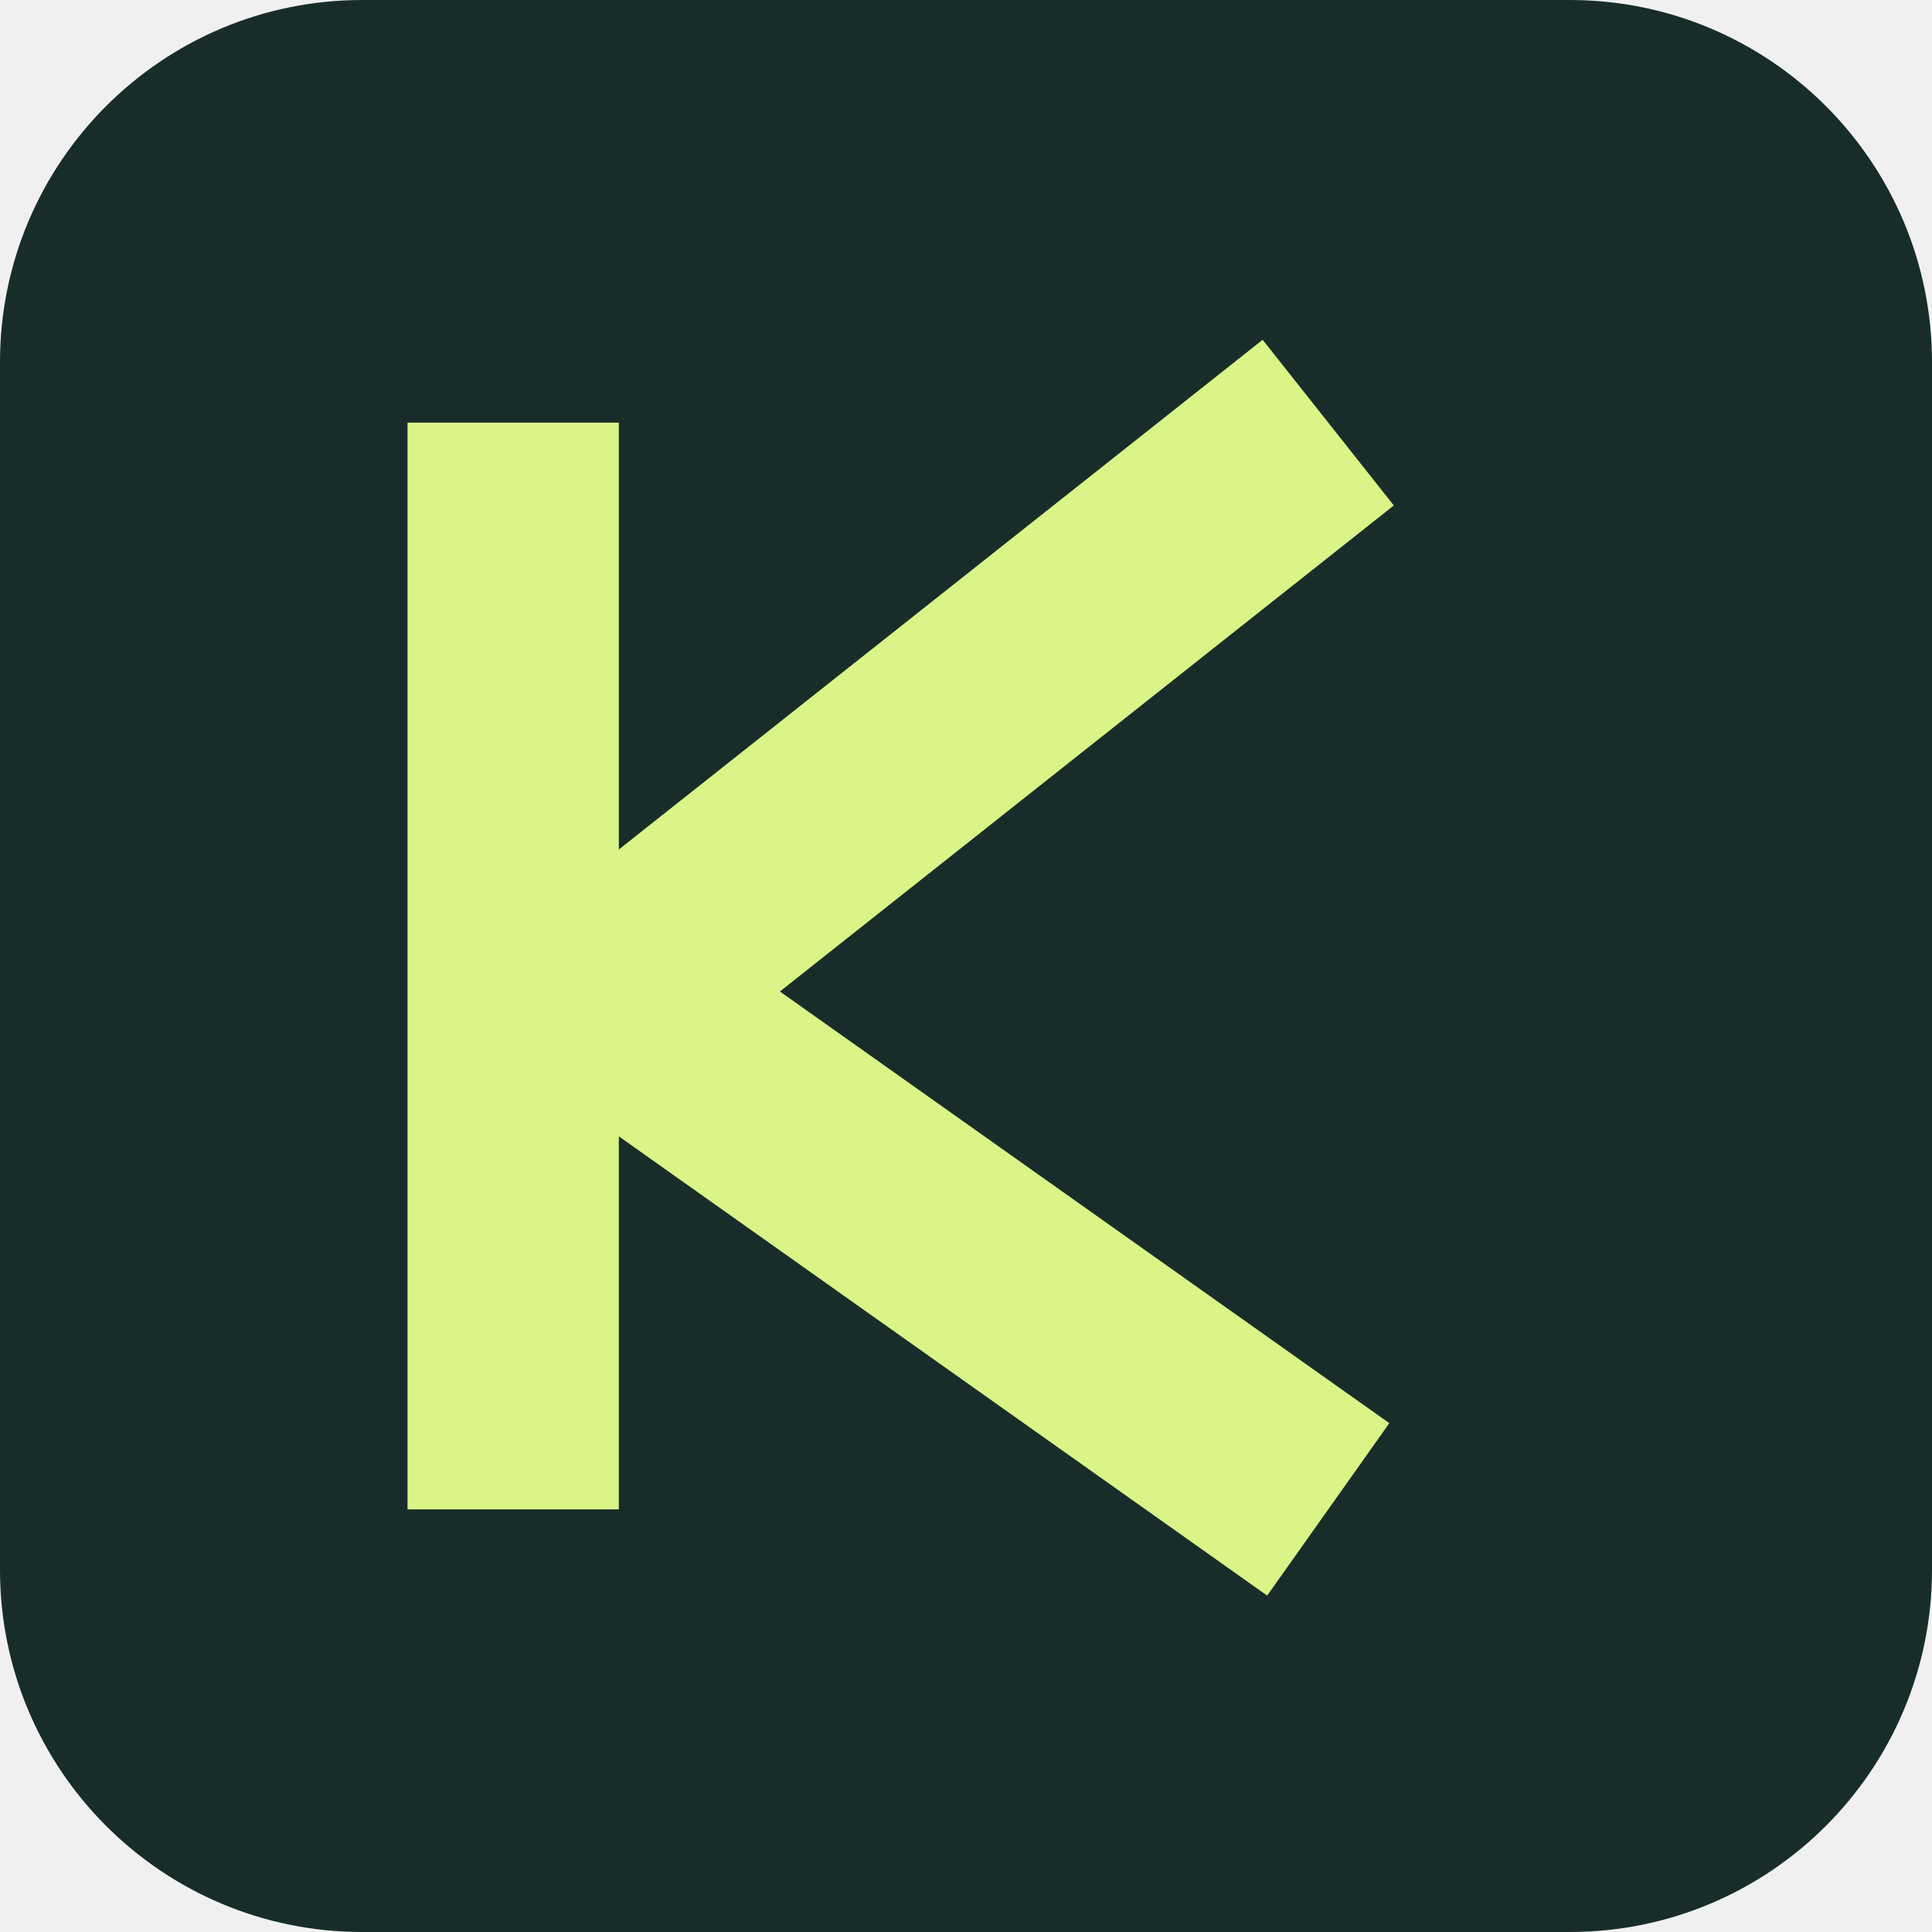
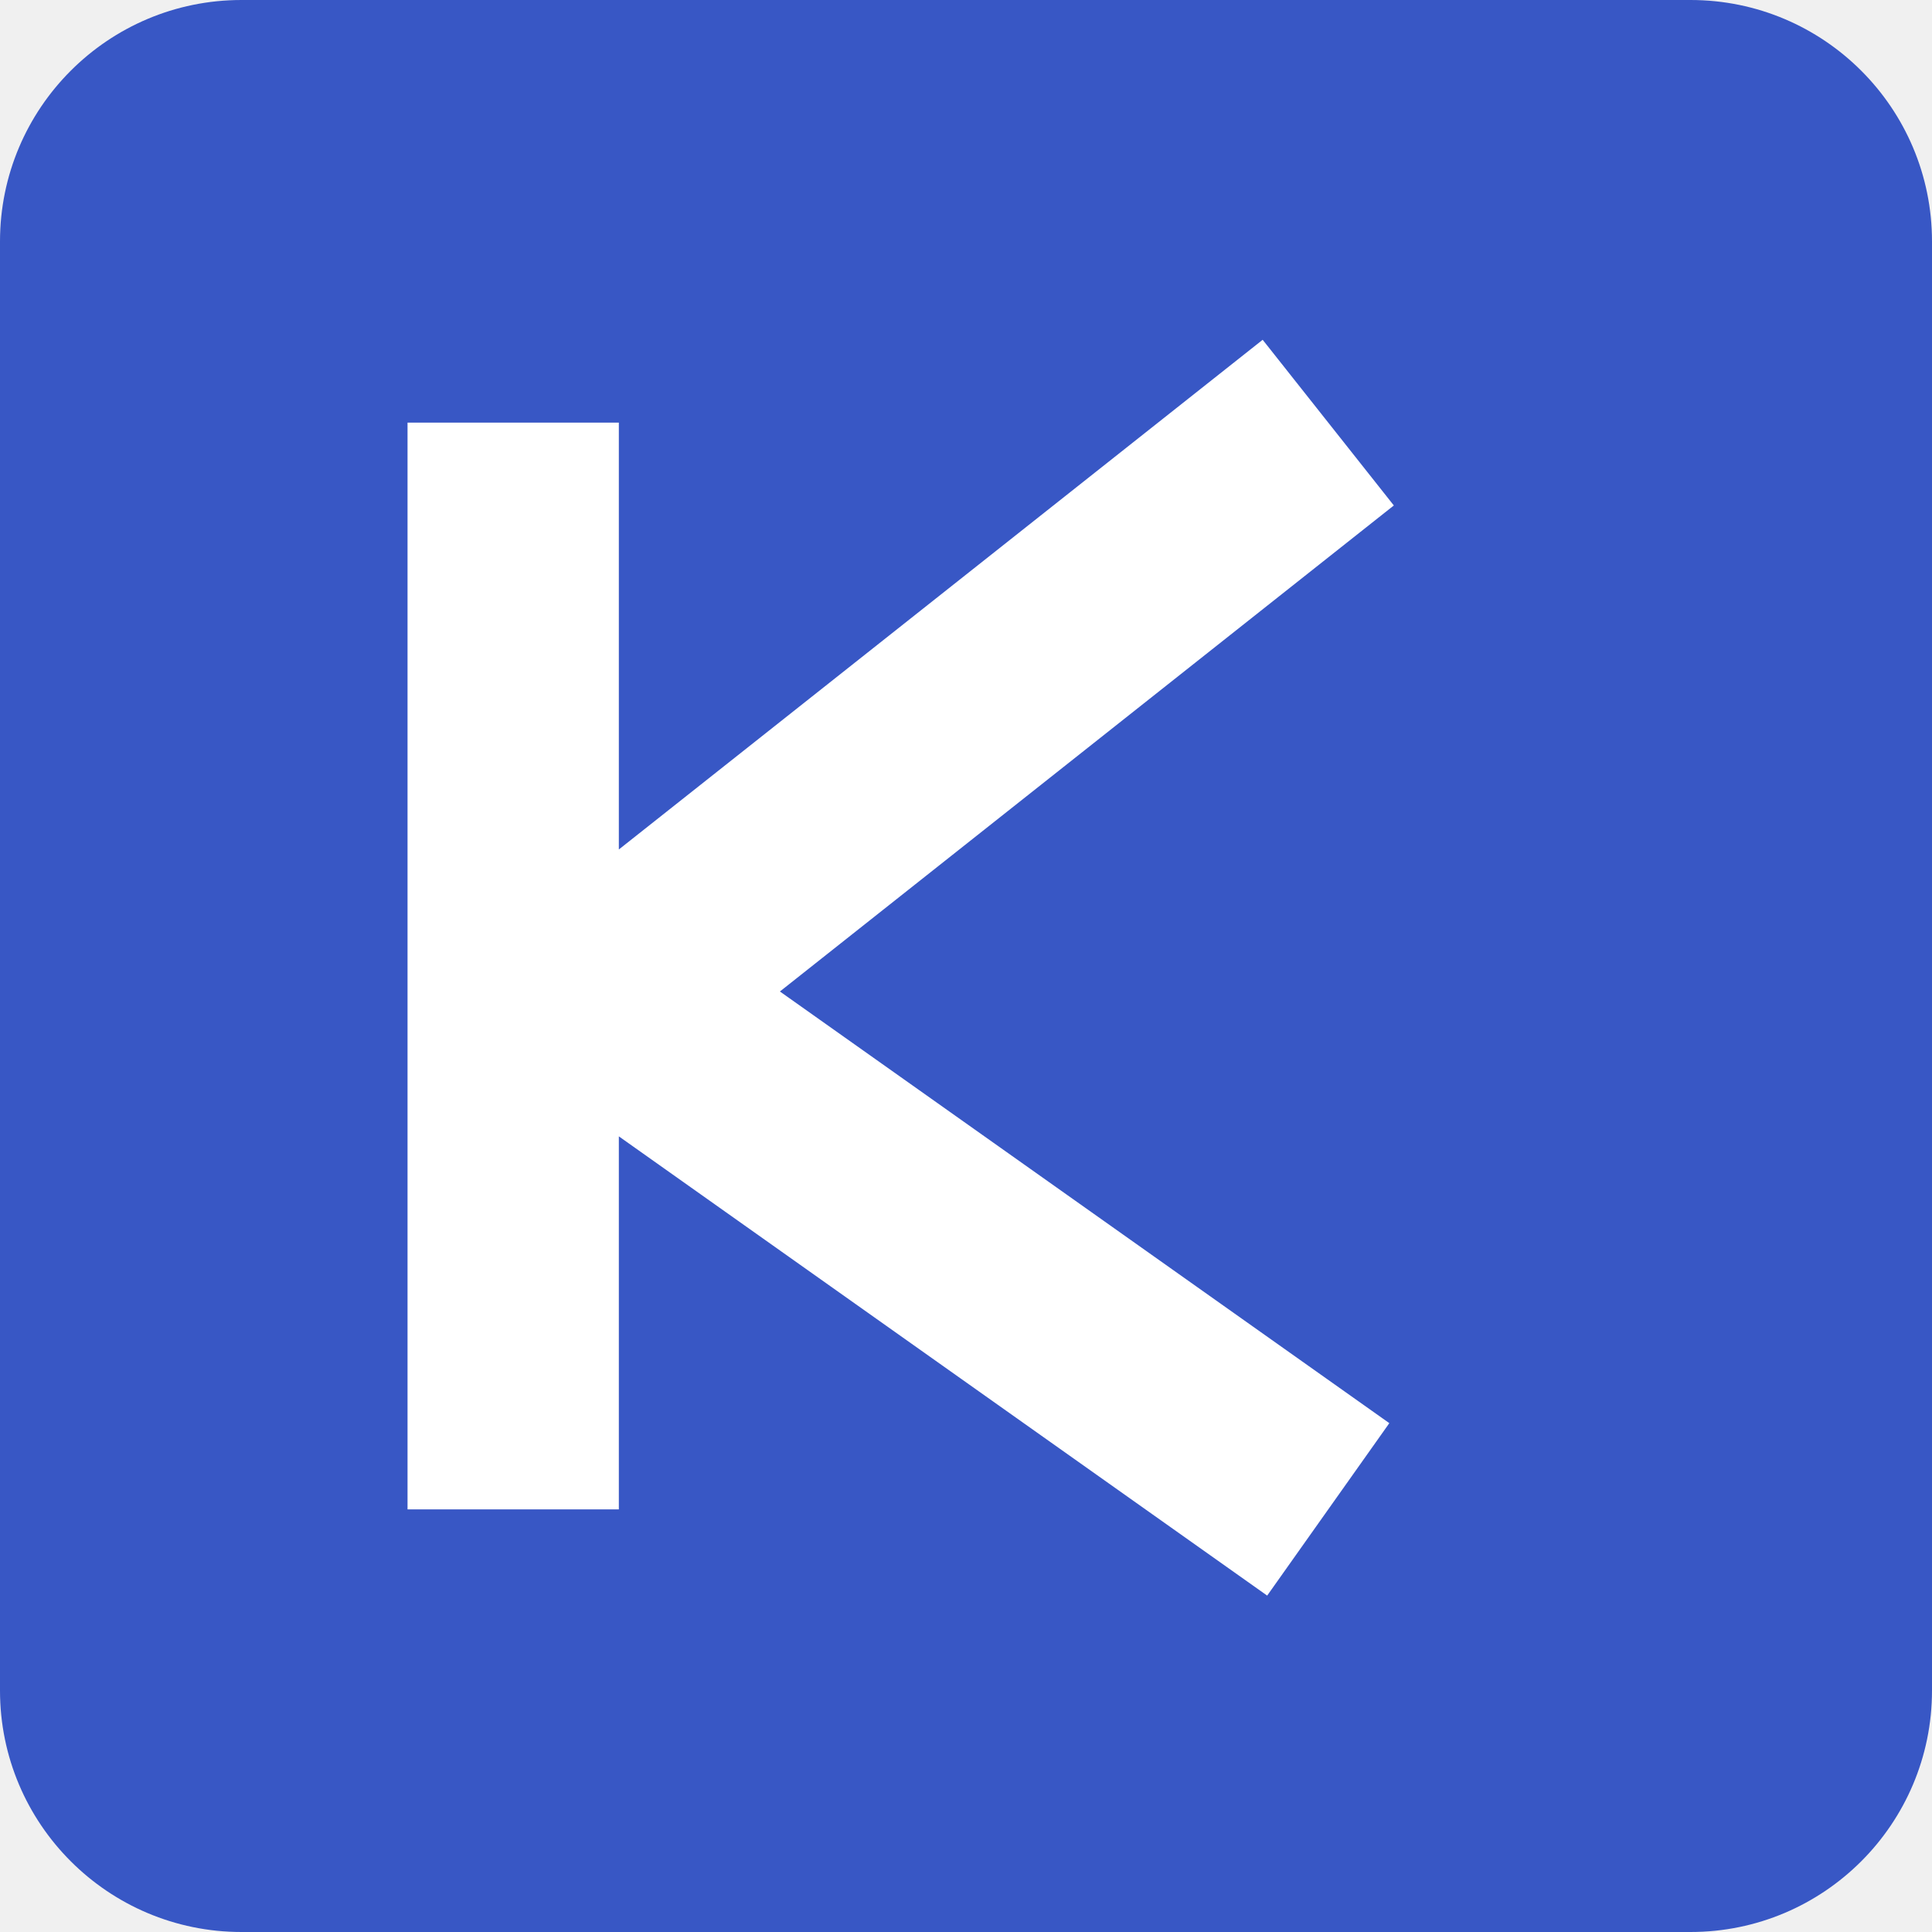
<svg xmlns="http://www.w3.org/2000/svg" viewBox="0 0 64 64">
-   <rect width="64" height="64" rx="12" fill="#182d29" />
-   <path d="M17 14v36m3-17L44 14M20 33l24 17" fill="none" stroke="#daf487" stroke-width="7" />
+   <rect width="64" height="64" rx="8" fill="#3857c5" />
+   <path d="M17 14v36m3-17L44 14M20 33l24 17" fill="none" stroke="#fff" stroke-width="7" />
</svg>
